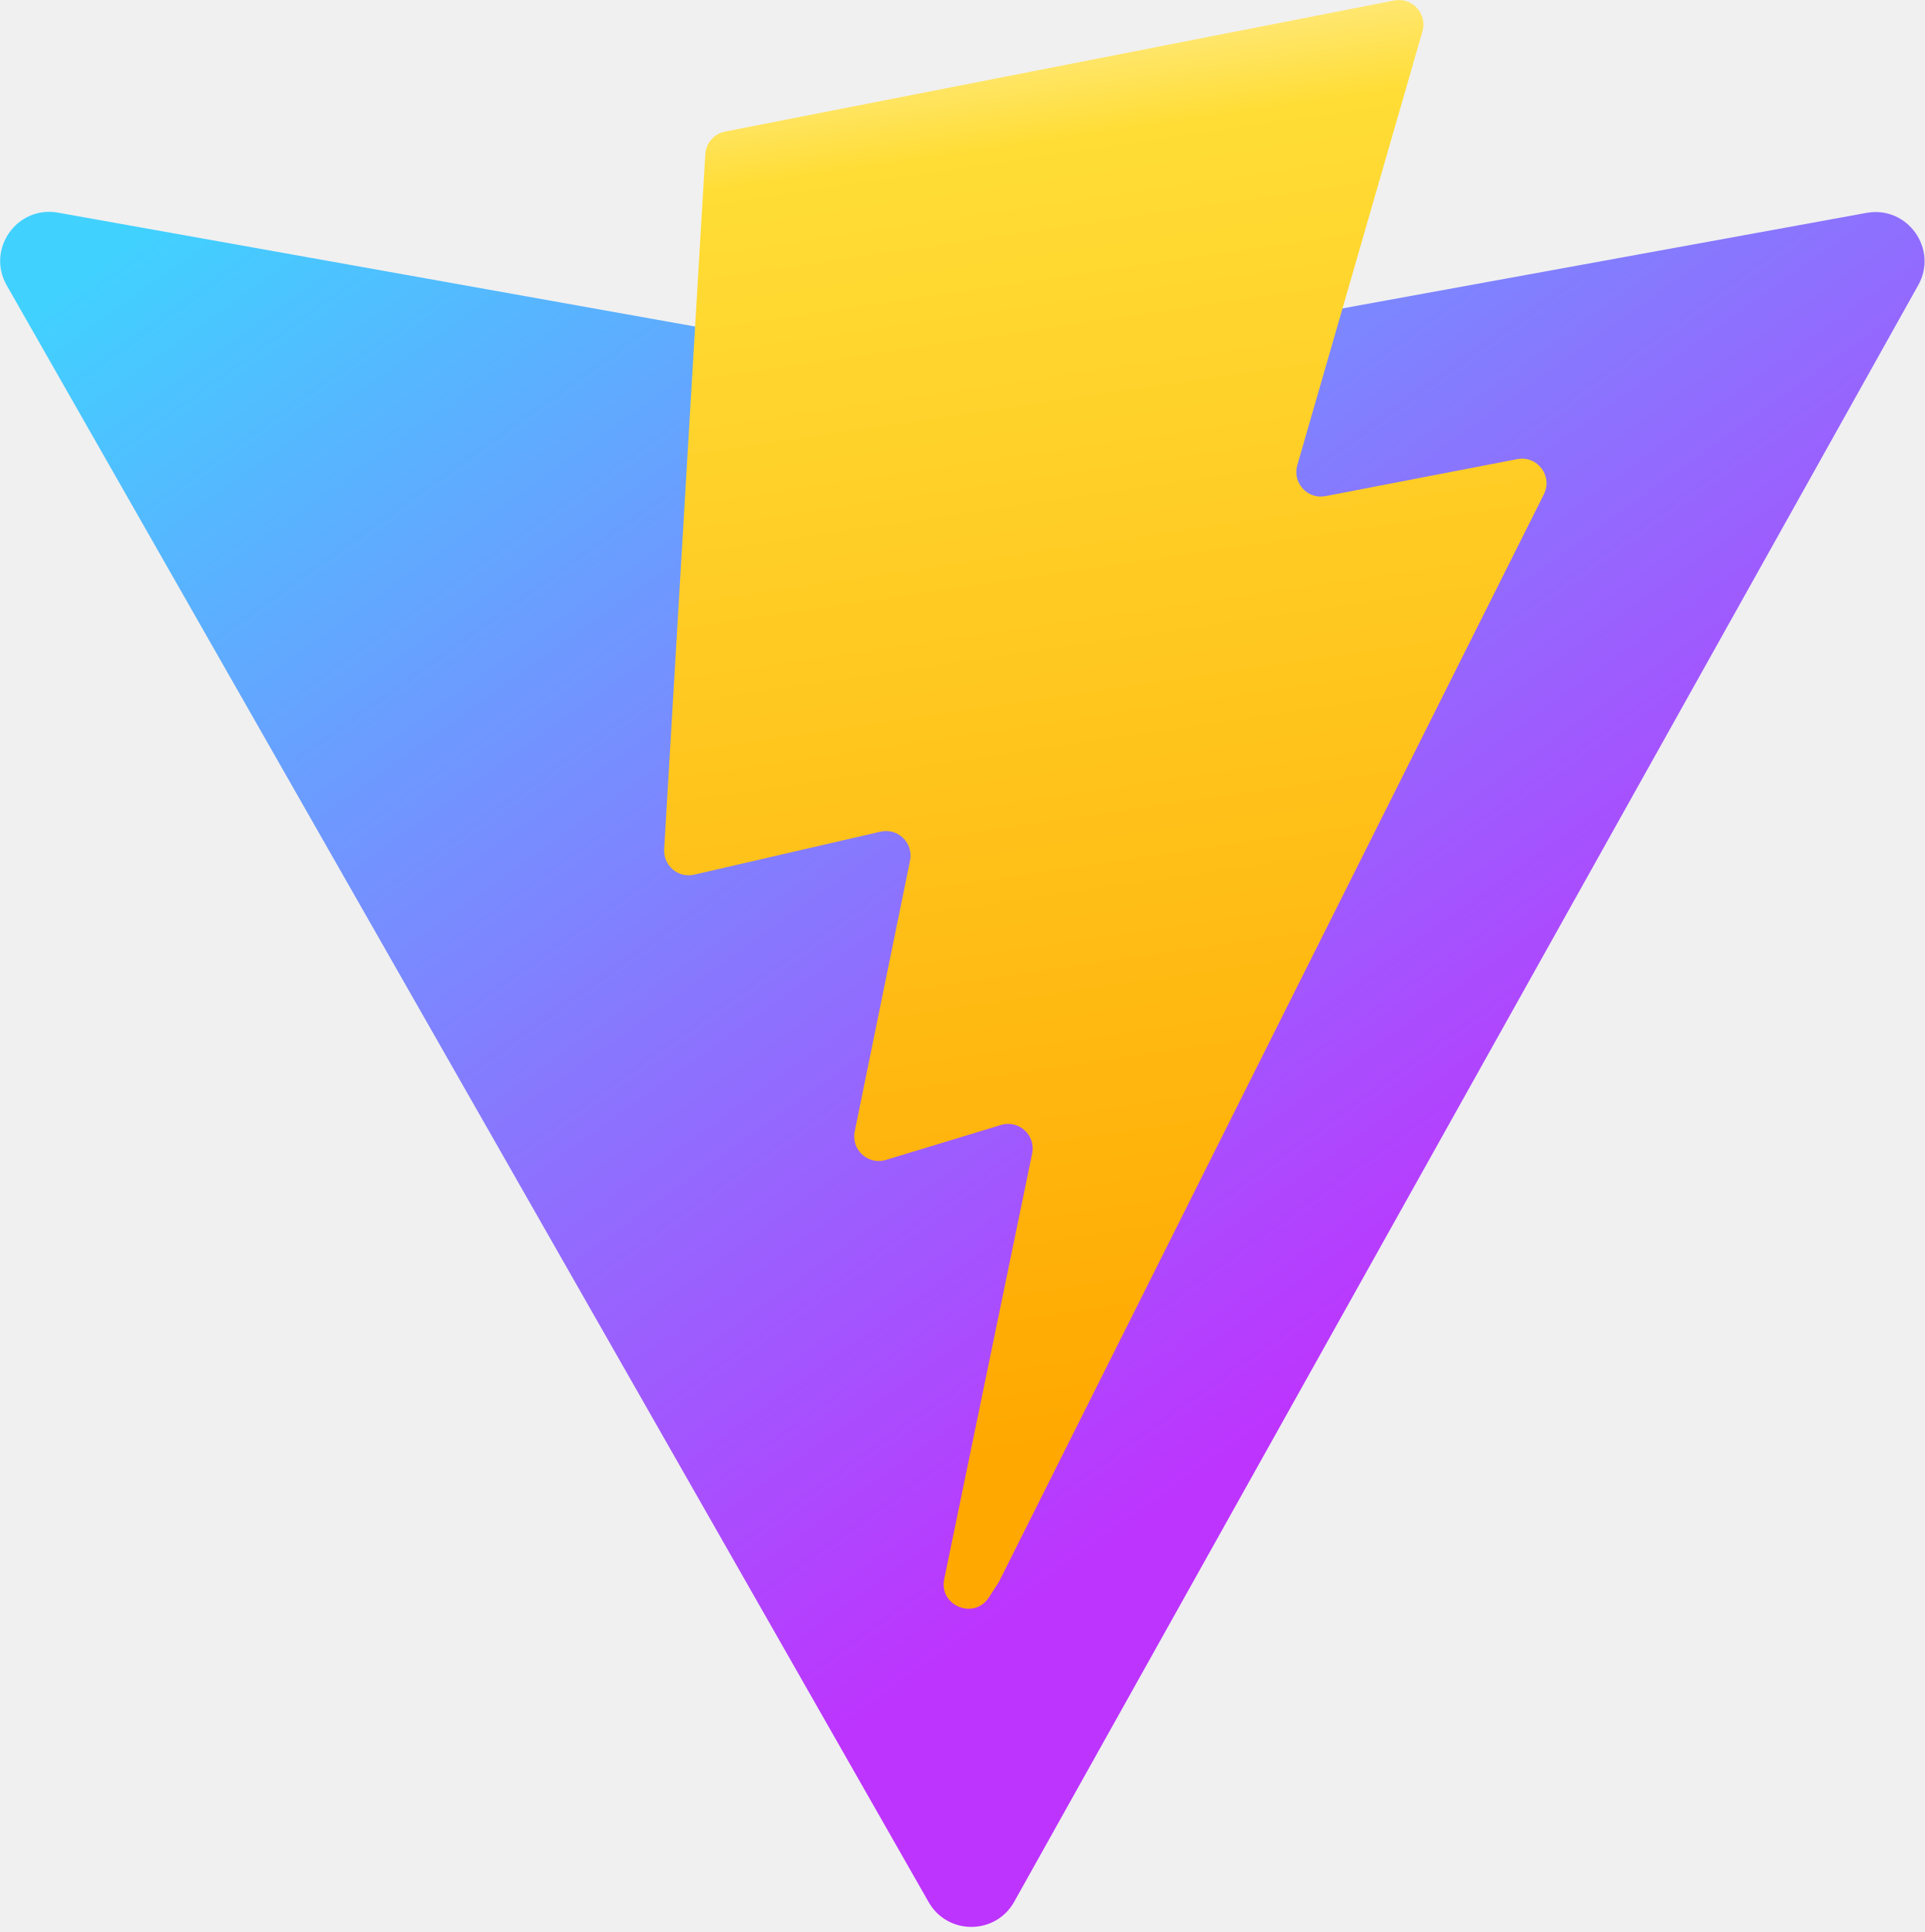
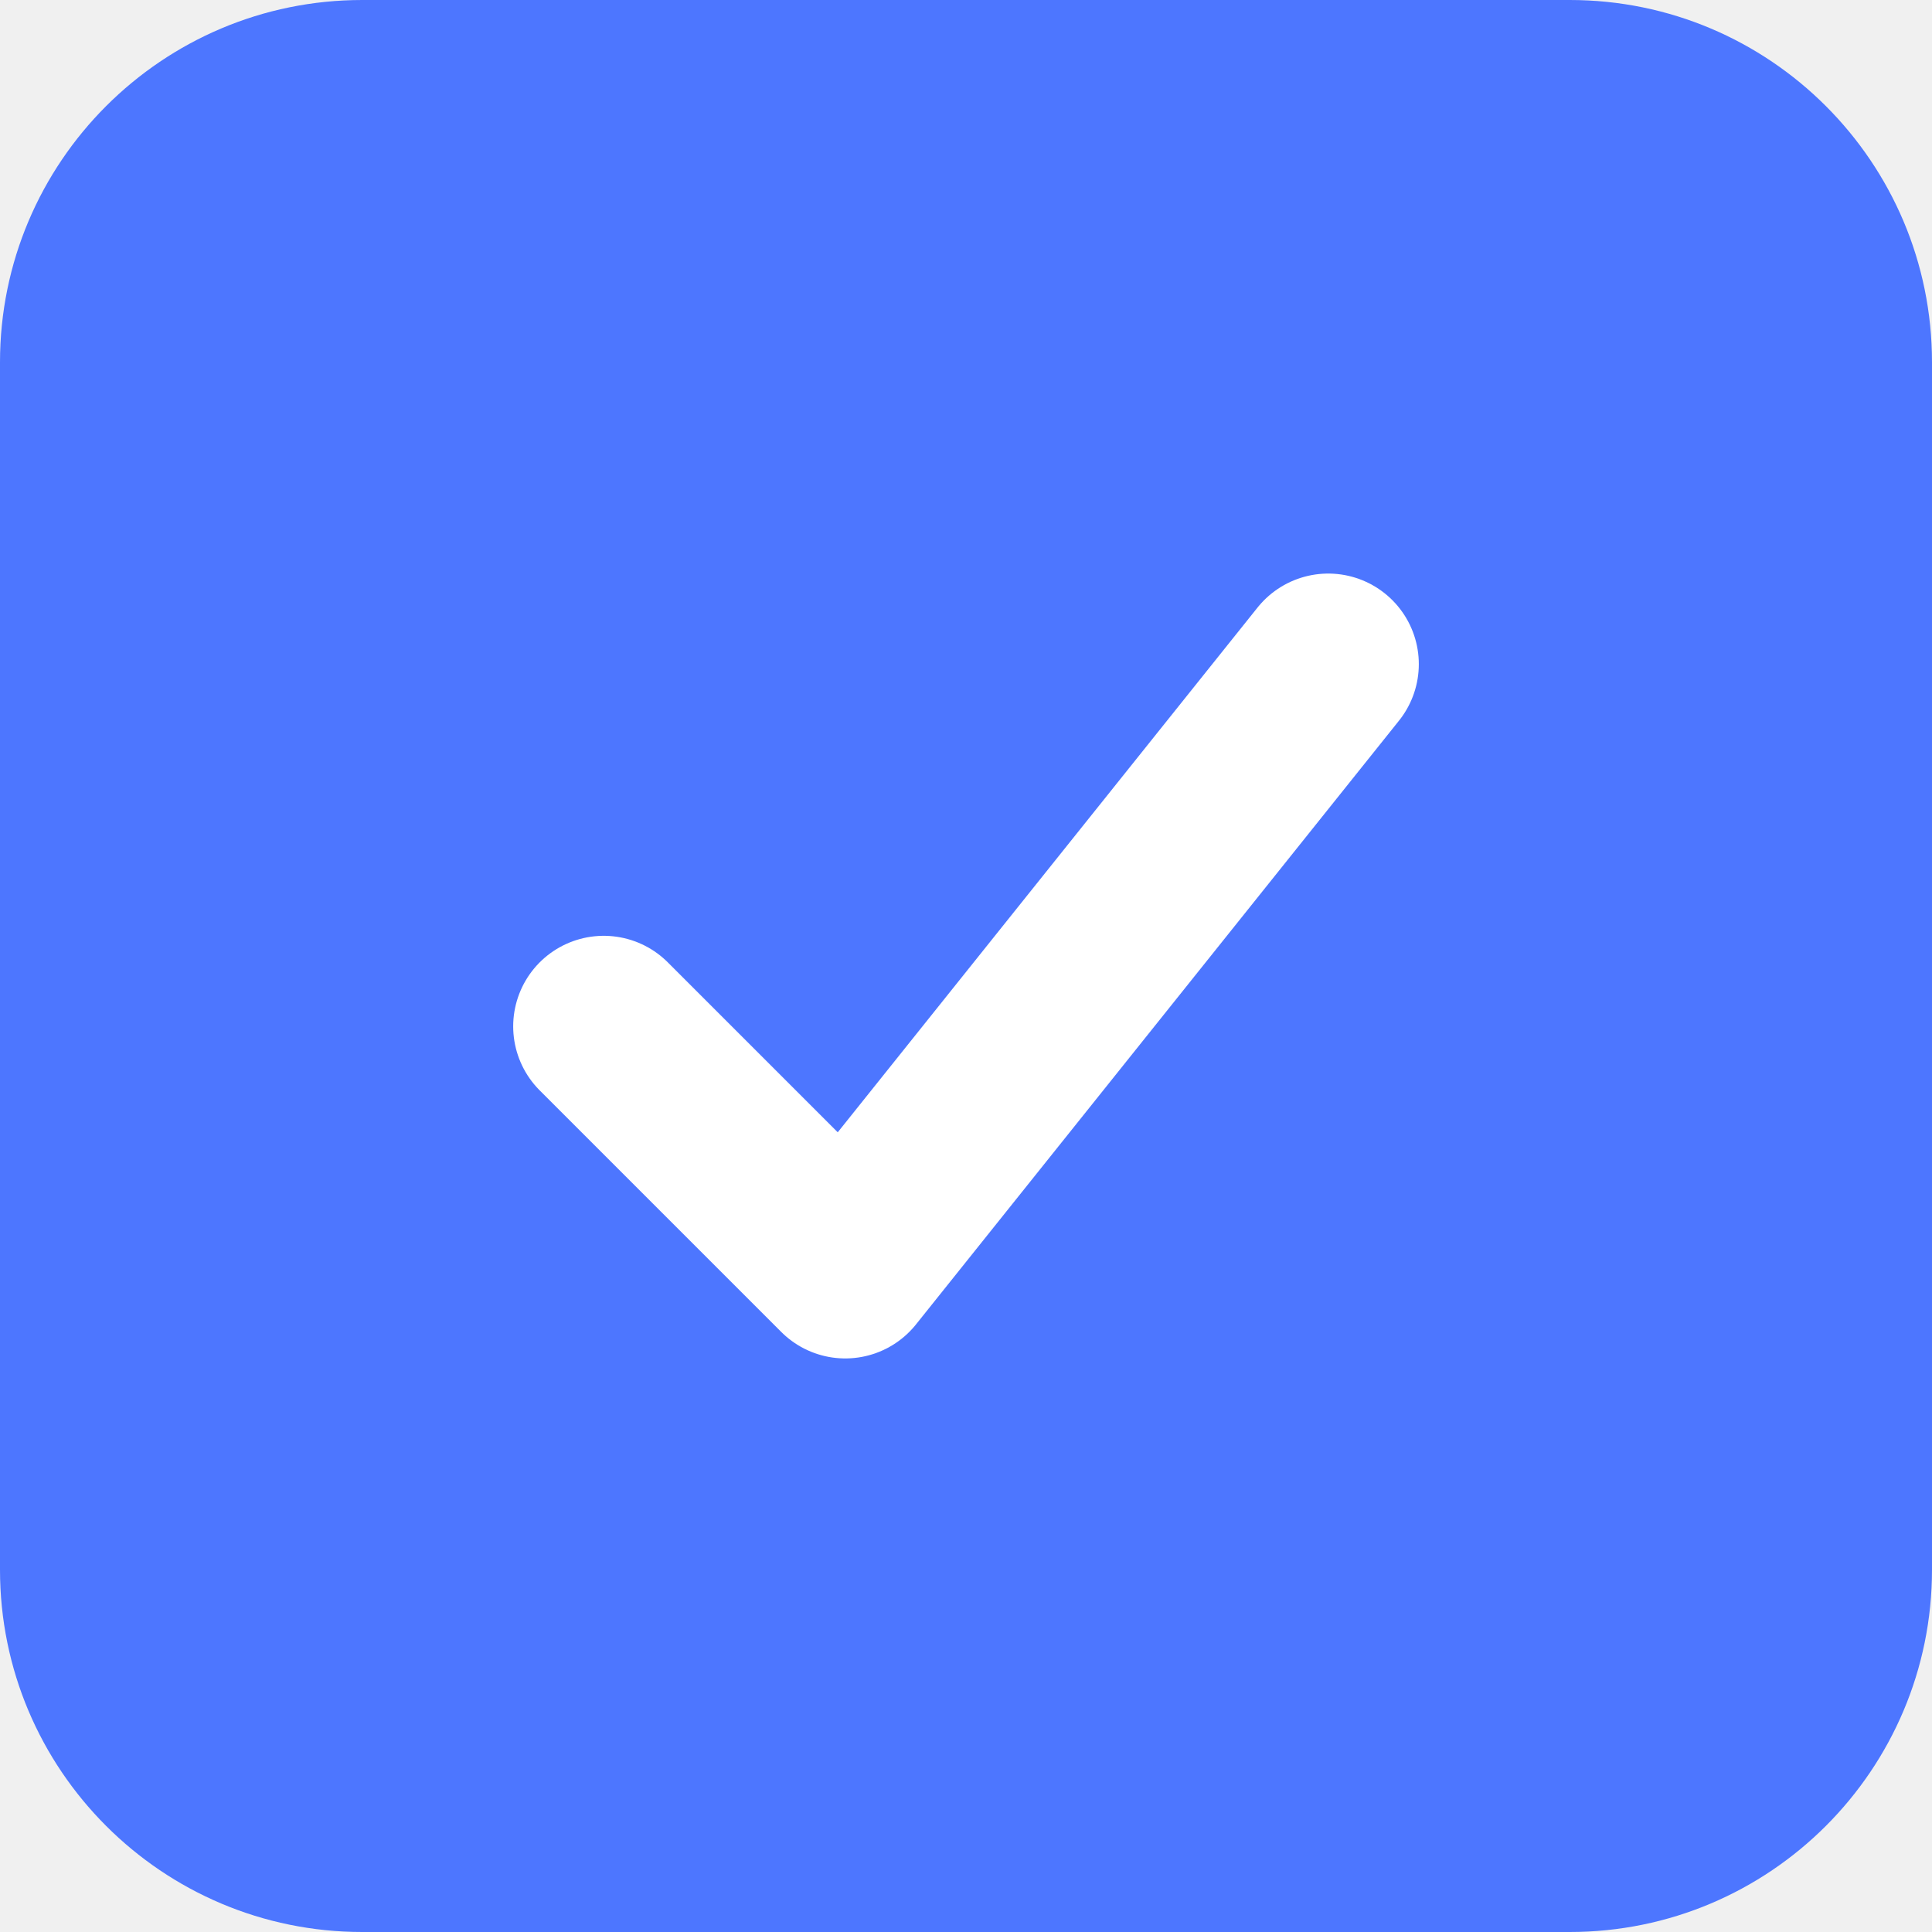
- <svg xmlns="http://www.w3.org/2000/svg" aria-hidden="true" role="img" class="iconify iconify--logos" width="31.88" height="32" preserveAspectRatio="xMidYMid meet" viewBox="0 0 256 257">
-   <defs>
-     <linearGradient id="IconifyId1813088fe1fbc01fb466" x1="-.828%" x2="57.636%" y1="7.652%" y2="78.411%">
-       <stop offset="0%" stop-color="#41D1FF" />
-       <stop offset="100%" stop-color="#BD34FE" />
-     </linearGradient>
-     <linearGradient id="IconifyId1813088fe1fbc01fb467" x1="43.376%" x2="50.316%" y1="2.242%" y2="89.03%">
-       <stop offset="0%" stop-color="#FFEA83" />
-       <stop offset="8.333%" stop-color="#FFDD35" />
-       <stop offset="100%" stop-color="#FFA800" />
-     </linearGradient>
-   </defs>
-   <path fill="url(#IconifyId1813088fe1fbc01fb466)" d="M255.153 37.938L134.897 252.976c-2.483 4.44-8.862 4.466-11.382.048L.875 37.958c-2.746-4.814 1.371-10.646 6.827-9.67l120.385 21.517a6.537 6.537 0 0 0 2.322-.004l117.867-21.483c5.438-.991 9.574 4.796 6.877 9.62Z" />
-   <path fill="url(#IconifyId1813088fe1fbc01fb467)" d="M185.432.063L96.44 17.501a3.268 3.268 0 0 0-2.634 3.014l-5.474 92.456a3.268 3.268 0 0 0 3.997 3.378l24.777-5.718c2.318-.535 4.413 1.507 3.936 3.838l-7.361 36.047c-.495 2.426 1.782 4.5 4.151 3.78l15.304-4.649c2.372-.72 4.652 1.36 4.15 3.788l-11.698 56.621c-.732 3.542 3.979 5.473 5.943 2.437l1.313-2.028l72.516-144.72c1.215-2.423-.88-5.186-3.54-4.672l-25.505 4.922c-2.396.462-4.435-1.77-3.759-4.114l16.646-57.705c.677-2.35-1.37-4.583-3.769-4.113Z" />
+ <svg xmlns="http://www.w3.org/2000/svg" viewBox="0 0 64 64">
+   <rect width="64" height="64" rx="12" fill="#4d76ff" />
+   <path d="M20 34l8 8 16-20" stroke="#fff" stroke-width="6" stroke-linecap="round" stroke-linejoin="round" fill="none" />
</svg>
